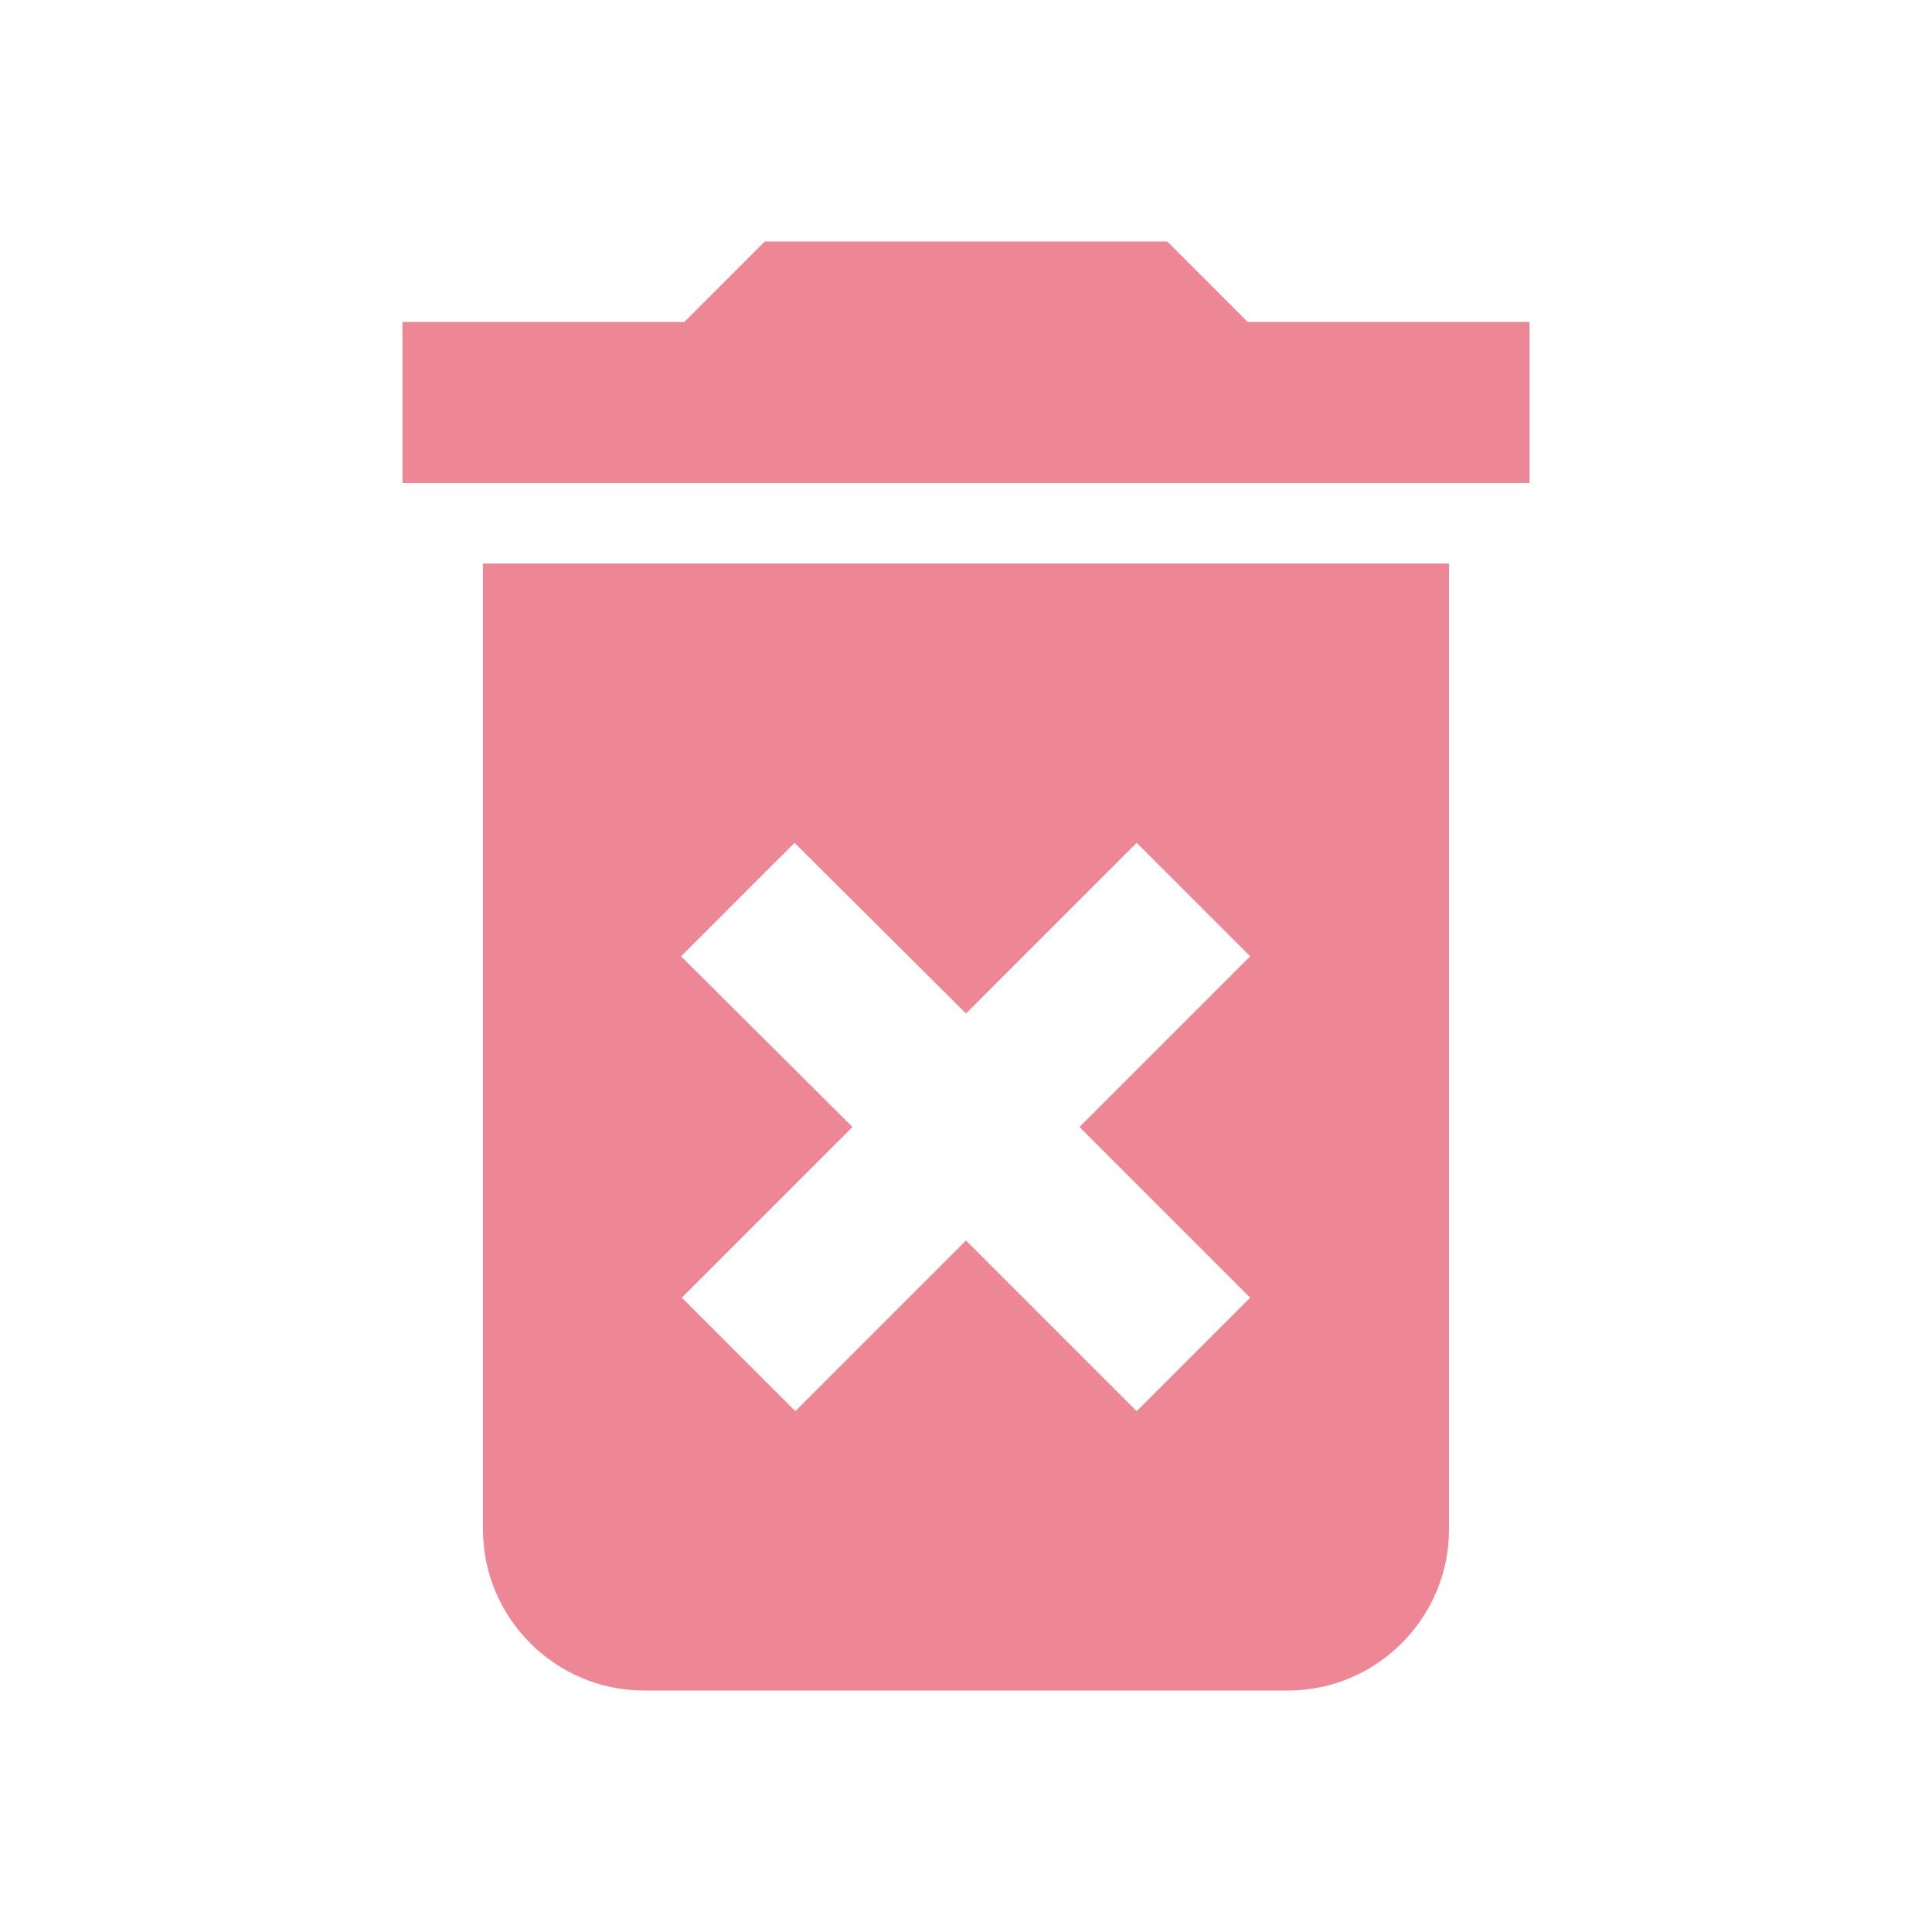
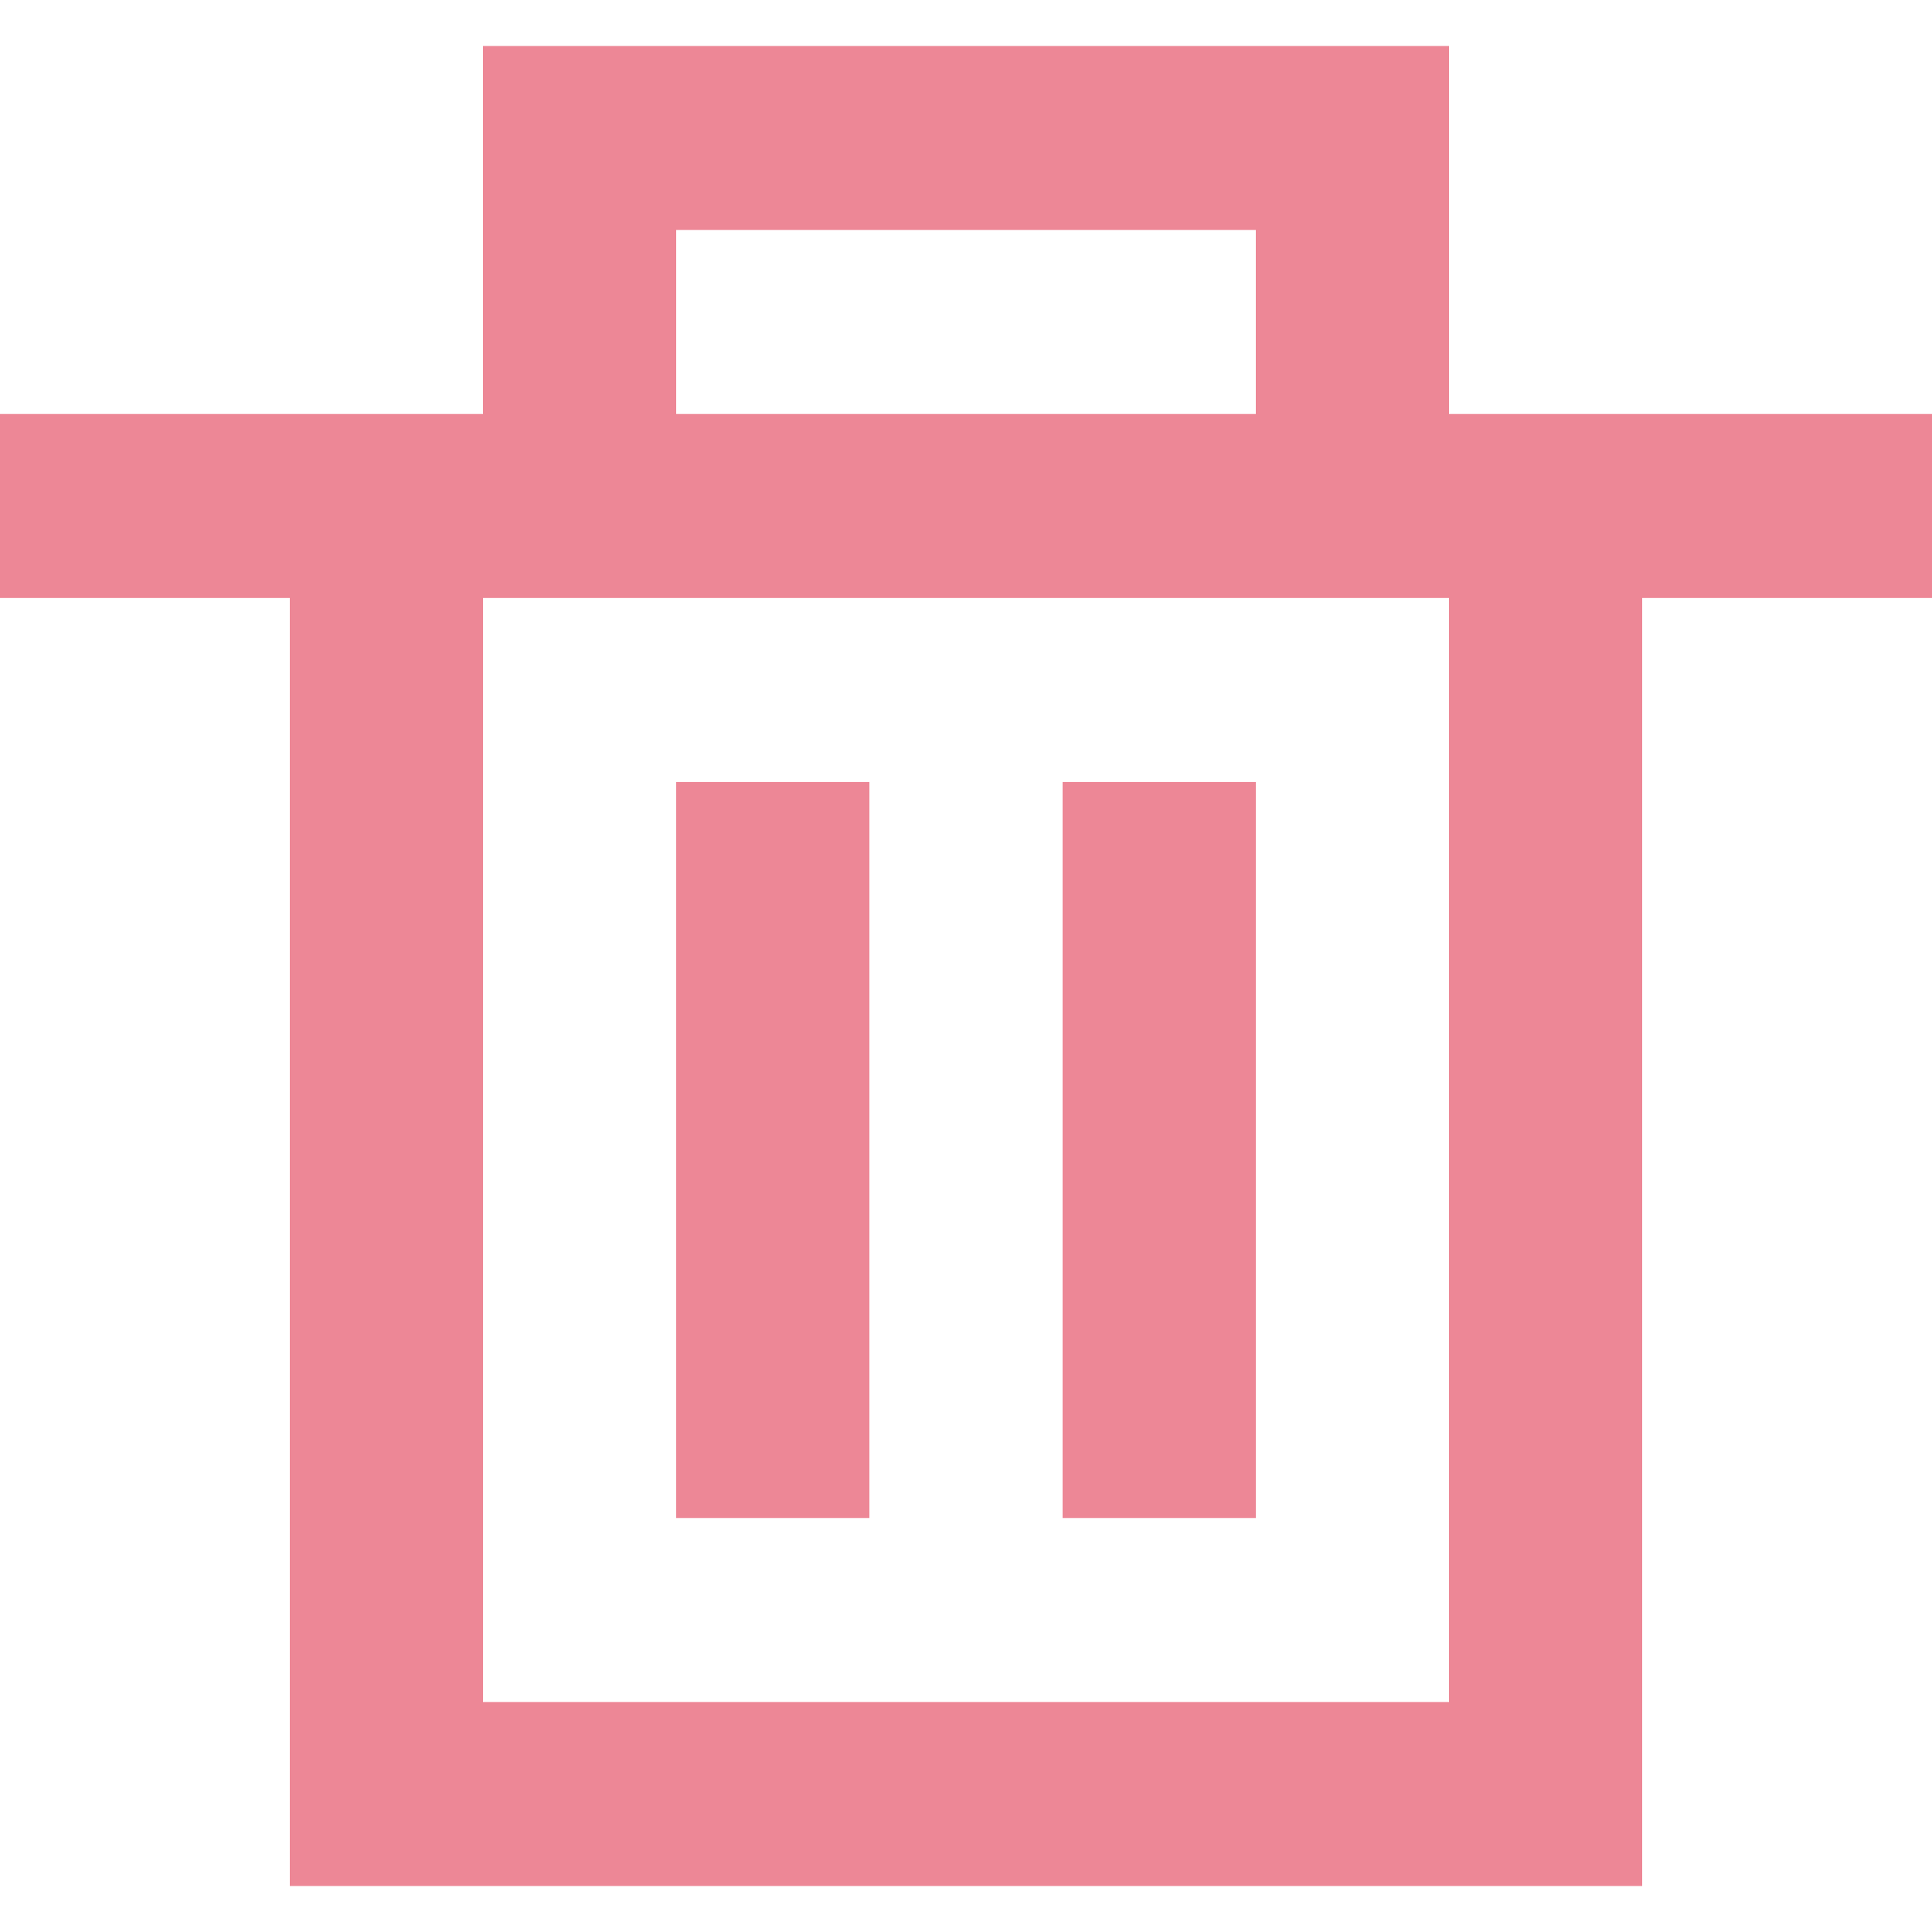
- <svg xmlns="http://www.w3.org/2000/svg" width="800px" height="800px" viewBox="0 0 24 24" fill="none">
+ <svg xmlns="http://www.w3.org/2000/svg" width="800px" height="800px" viewBox="0 -0.5 21 21" version="1.1" fill="#000000">
  <g id="SVGRepo_bgCarrier" stroke-width="0" />
  <g id="SVGRepo_tracerCarrier" stroke-linecap="round" stroke-linejoin="round" />
  <g id="SVGRepo_iconCarrier">
-     <path fill-rule="evenodd" clip-rule="evenodd" d="M14.5 3L15.5 4H19V6H5V4H8.5L9.5 3H14.5ZM8 21C6.9 21 6 20.1 6 19V7H18V19C18 20.1 17.1 21 16 21H8ZM12 12.59L14.12 10.47L15.53 11.88L13.41 14L15.53 16.12L14.12 17.53L12 15.41L9.88 17.53L8.47 16.12L10.59 14L8.46 11.88L9.87 10.47L12 12.59Z" fill="#ed8796" />
+     <defs> </defs>
+     <g id="Page-1" stroke="none" stroke-width="1" fill="none" fill-rule="evenodd">
+       <g id="Dribbble-Light-Preview" transform="translate(-179, -360)" fill="#ed8796">
+         <g id="icons" transform="translate(56, 160)">
+           <path d="M130.35,216 L132.45,216 L132.45,208 L130.35,208 L130.35,216 Z M134.55,216 L136.65,216 L136.65,208 L134.55,208 L134.55,216 Z M128.25,218 L138.75,218 L138.75,206 L128.25,206 L128.25,218 Z M130.35,204 L136.65,204 L136.65,202 L130.35,202 L130.35,204 Z M138.75,204 L138.75,200 L128.25,200 L128.25,204 L123,204 L123,206 L126.15,206 L126.15,220 L140.85,220 L140.85,206 L144,206 L144,204 L138.75,204 Z" id="delete-[#ed8796]"> </path>
+         </g>
+       </g>
+     </g>
  </g>
</svg>
